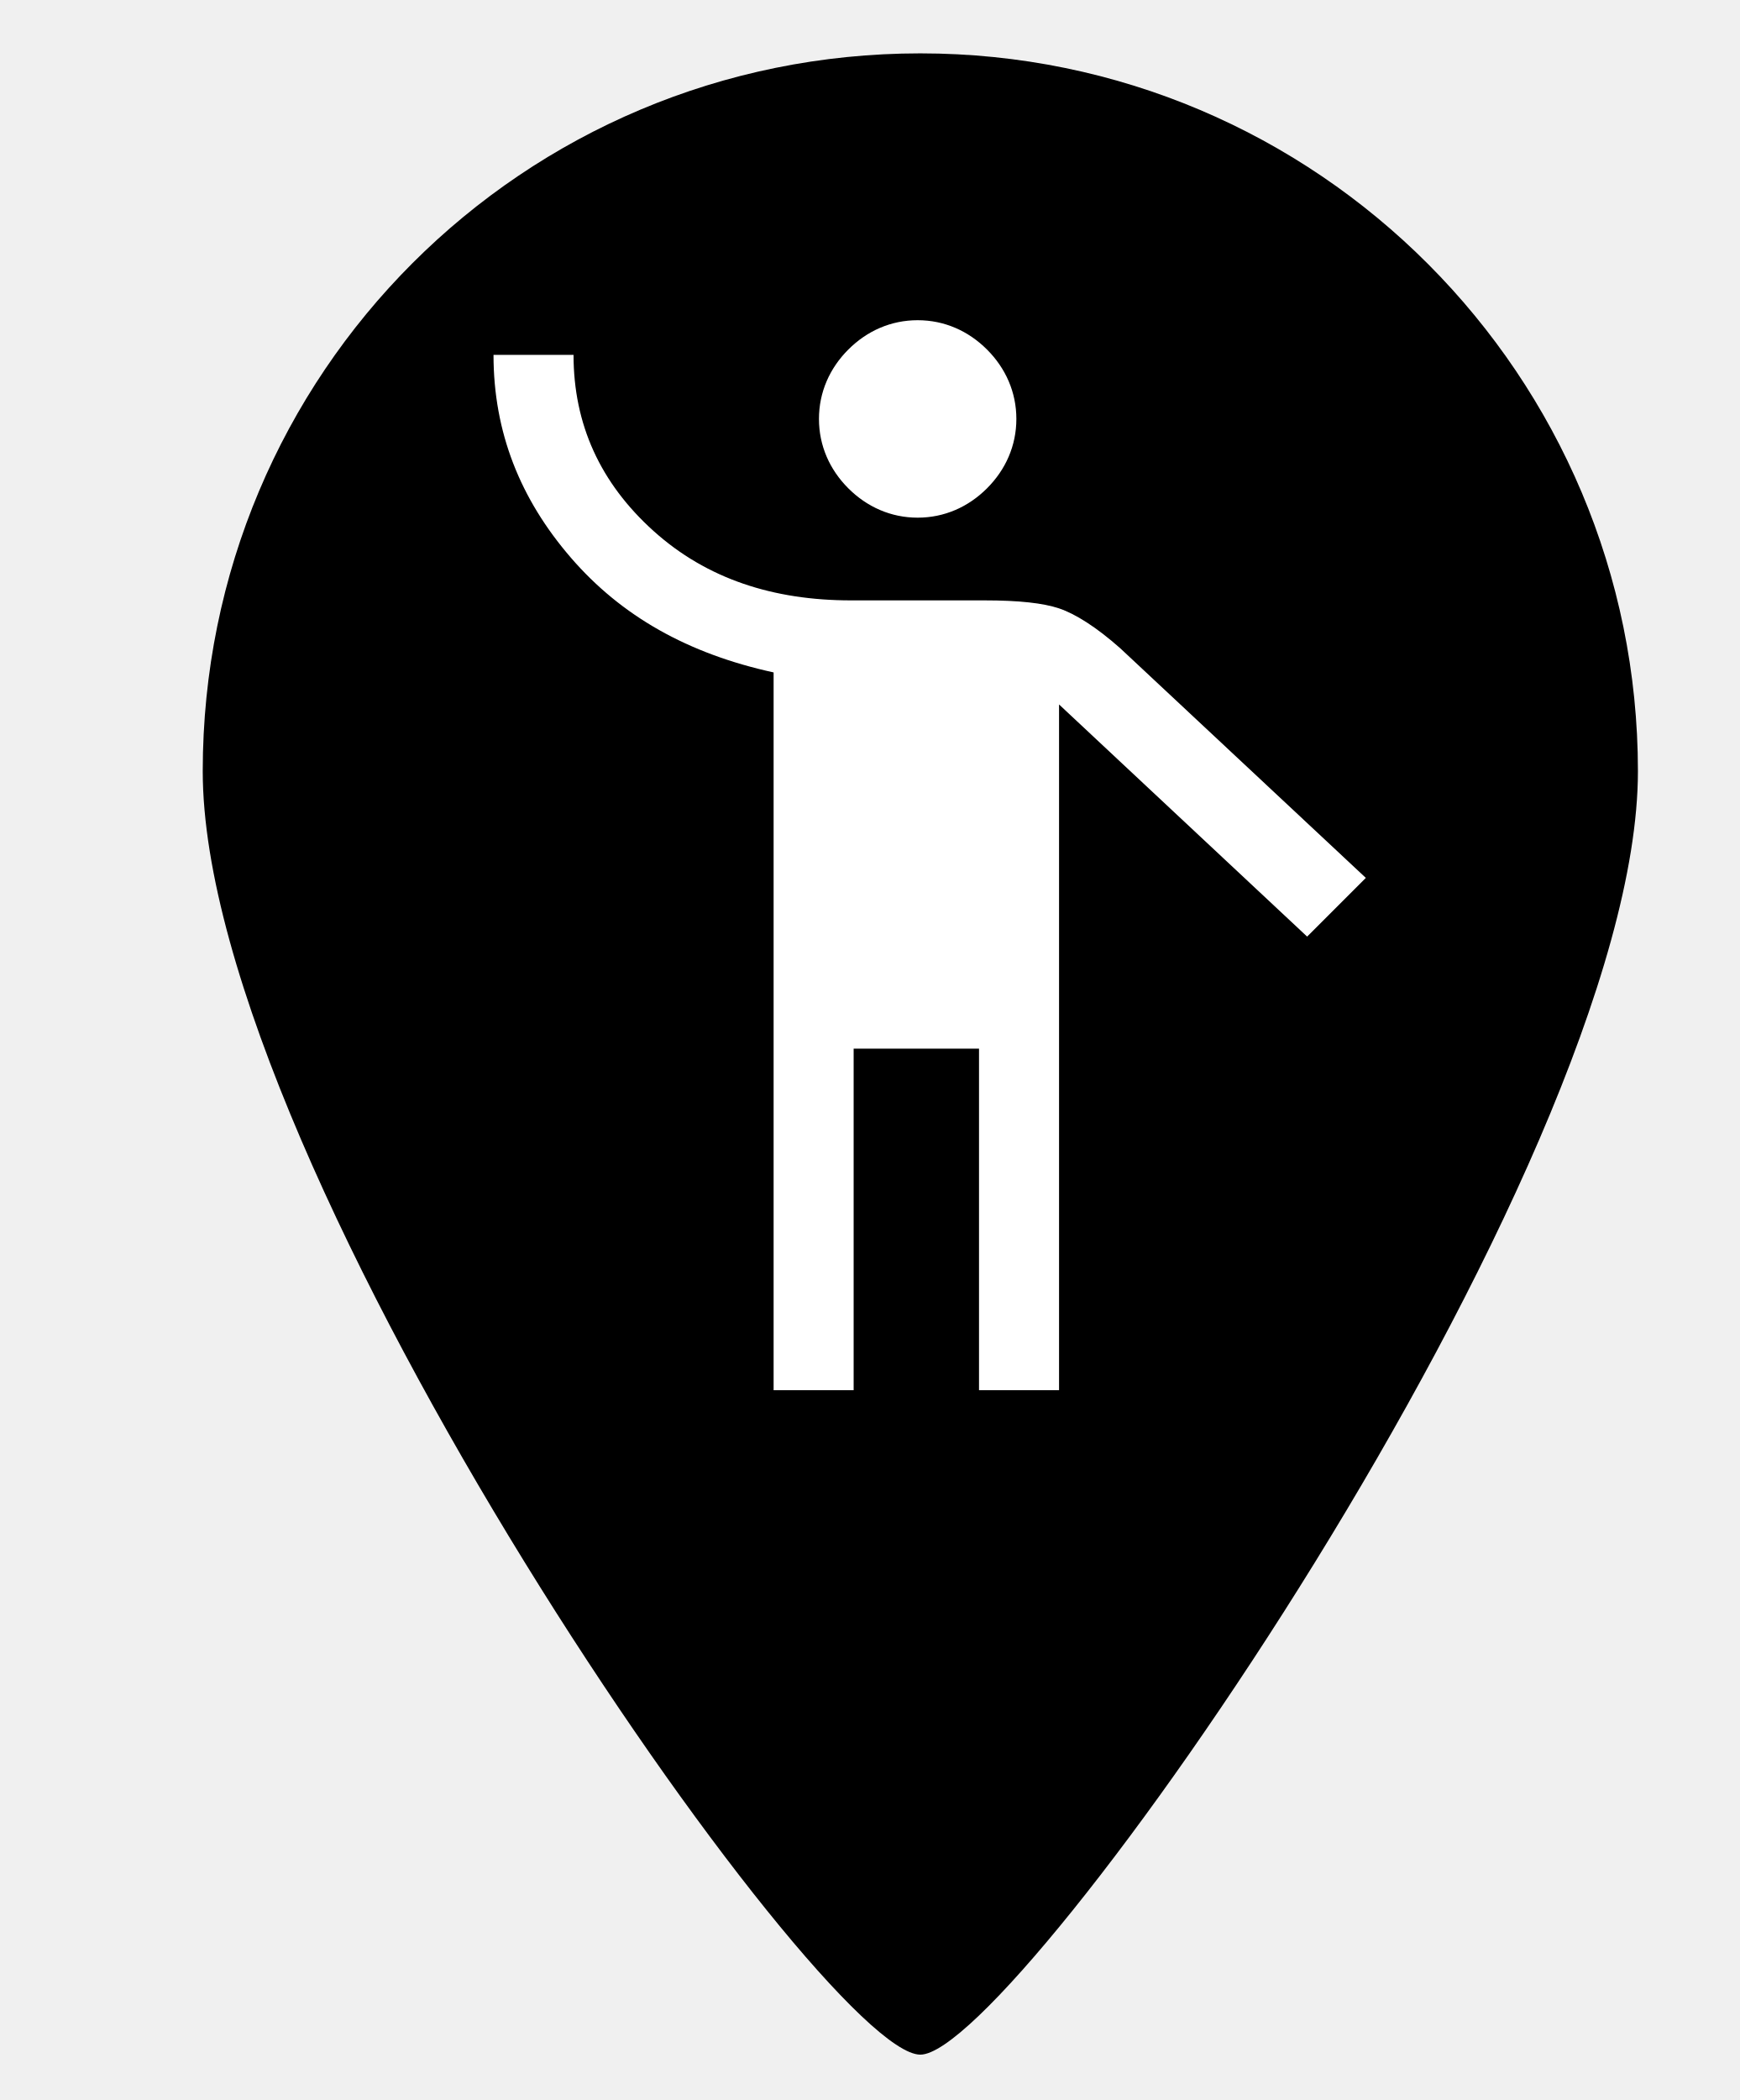
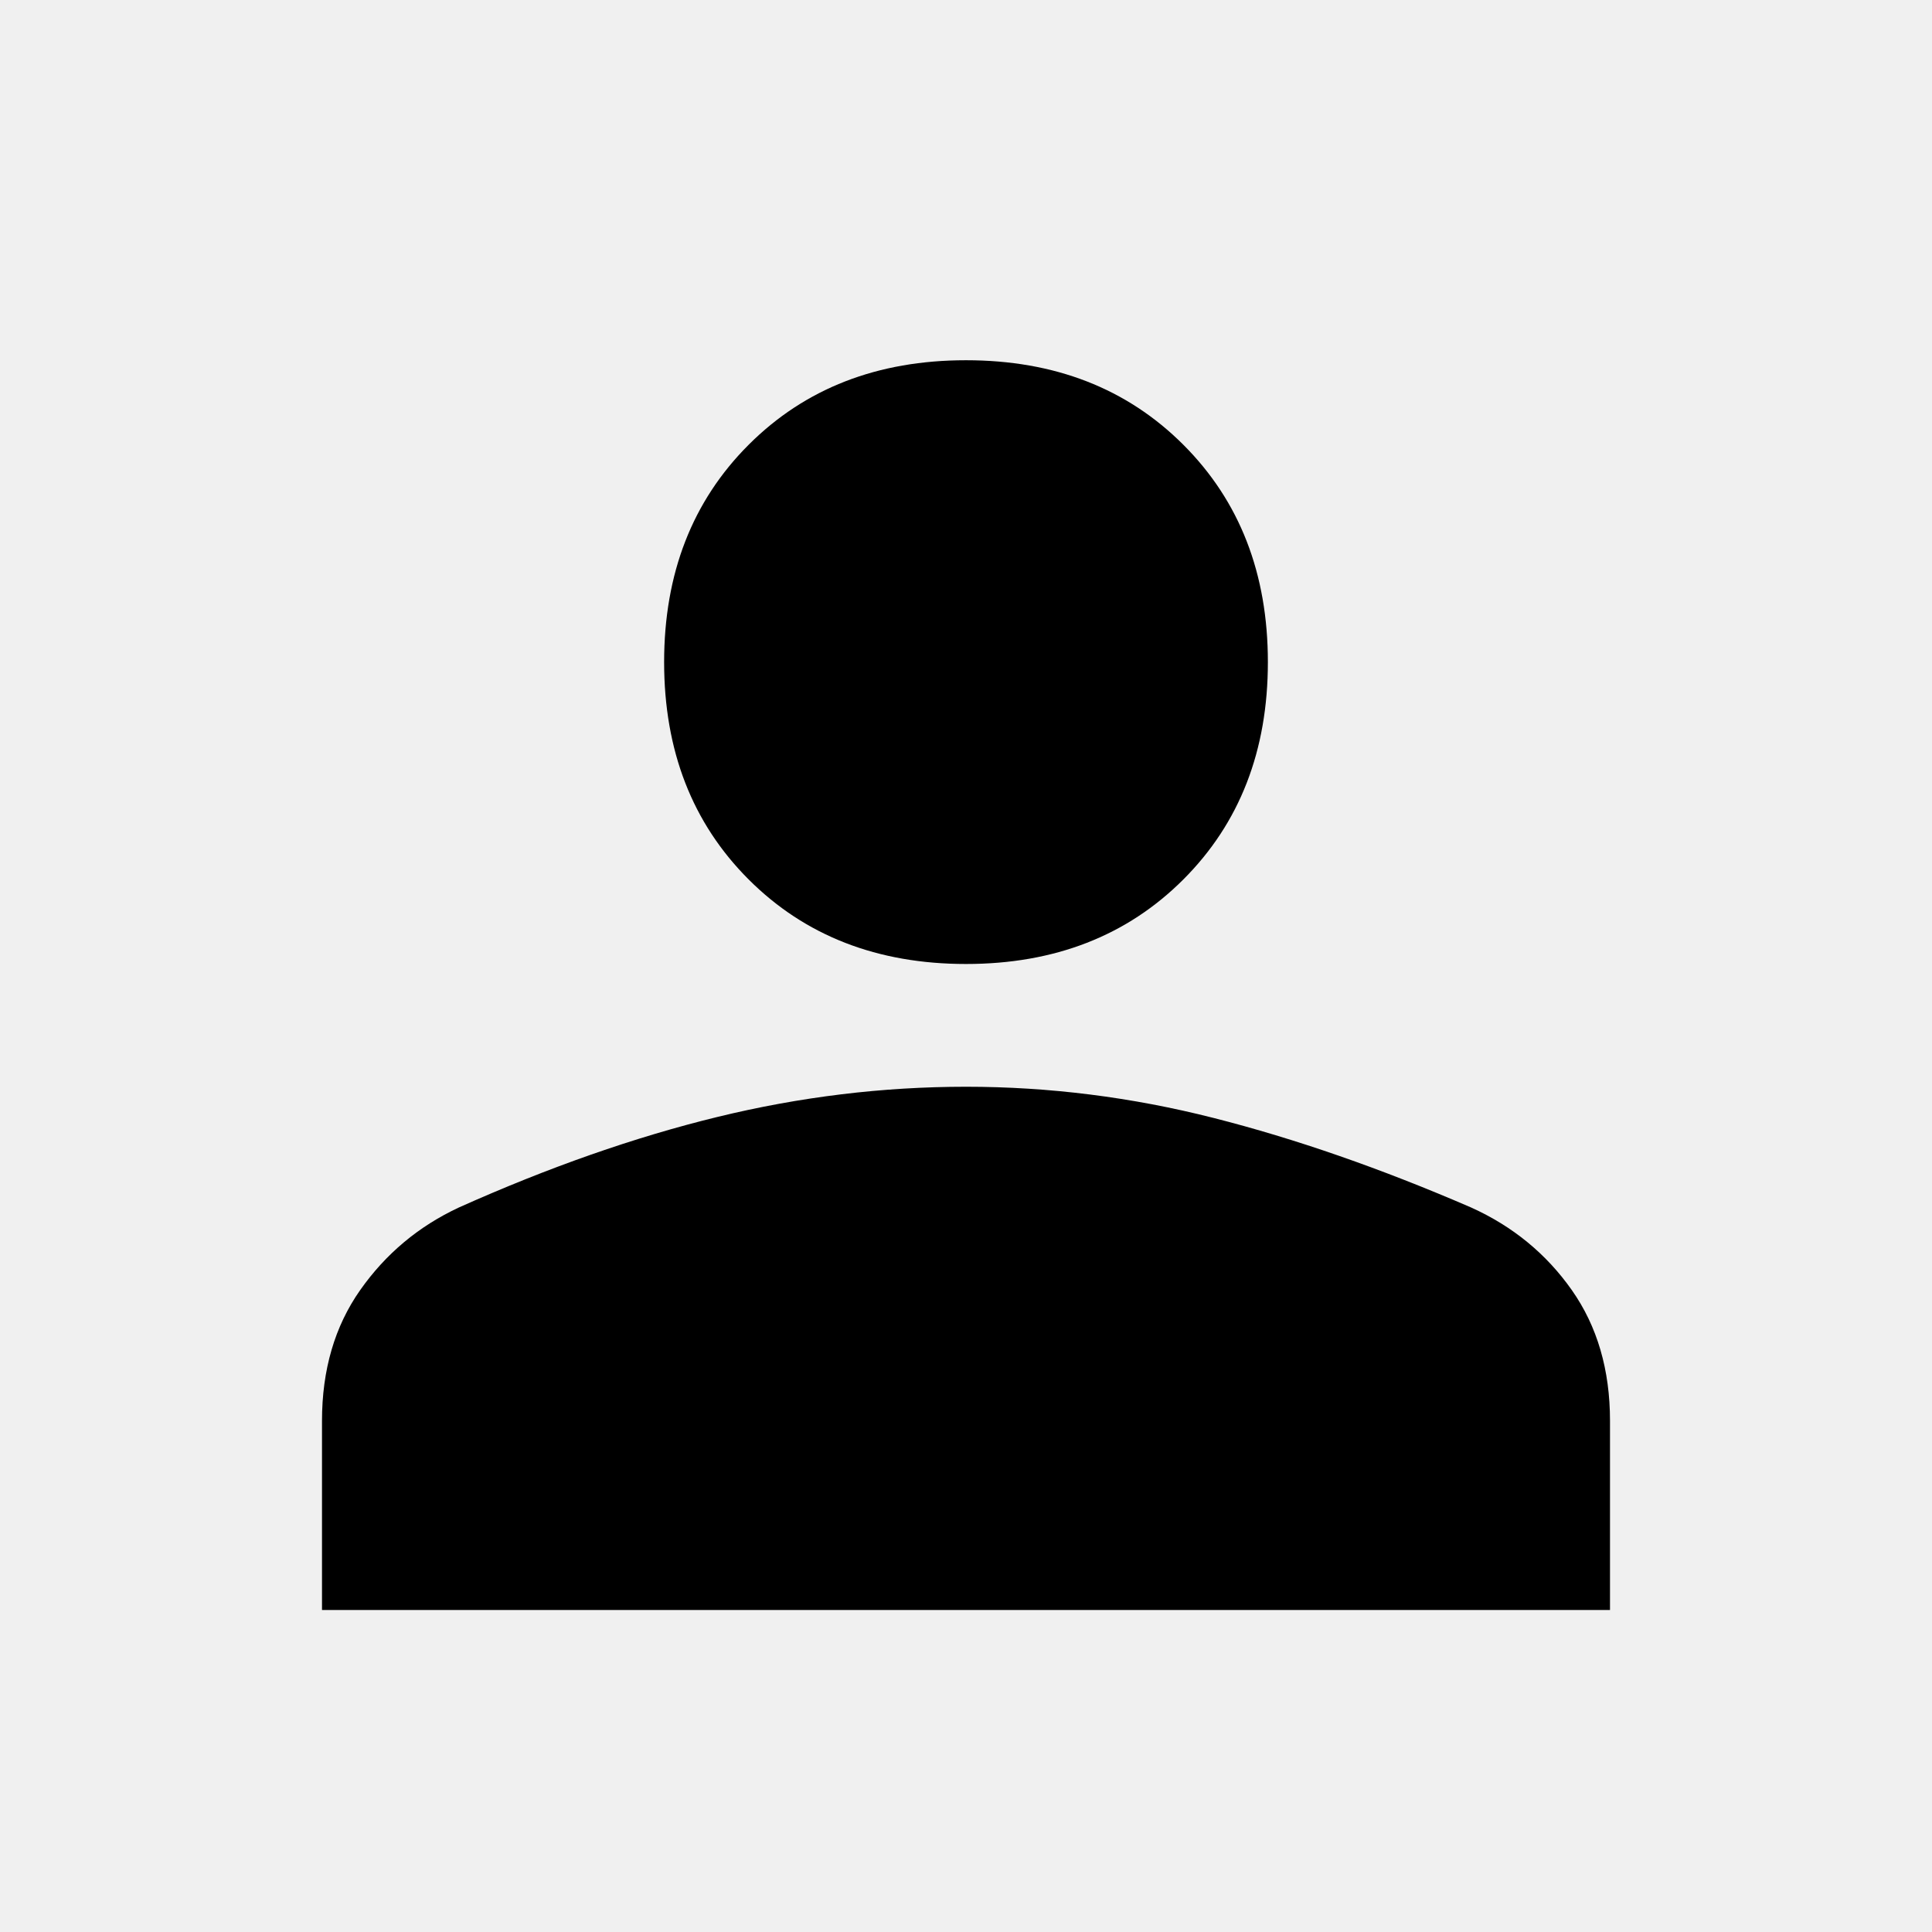
- <svg xmlns="http://www.w3.org/2000/svg" version="1.1" id="Layer_1" x="0px" y="0px" viewBox="0 0 65.2 78.7" style="enable-background:new 0 0 65.2 78.7;" xml:space="preserve">
-   <style type="text/css">
- 	.st0{fill:#FFFFFF;}
- </style>
-   <path d="M61.4,28.9C61.4,43.8,38.1,77,34.5,77C30.8,77,7.6,43.8,7.6,28.9s12-26.9,26.9-26.9S61.4,14.1,61.4,28.9z" />
-   <path class="st0" d="M29,52.1V25.2c-3.2-0.7-5.7-2.1-7.6-4.3s-2.9-4.7-2.9-7.6h3c0,2.6,1,4.8,3,6.6s4.5,2.6,7.4,2.6h5  c1.3,0,2.2,0.1,2.8,0.3c0.6,0.2,1.4,0.7,2.3,1.5l9.2,8.6l-2.2,2.2l-9.3-8.7v25.7h-3V39.3H32v12.8H29z M34.4,19.4  c-1,0-1.9-0.4-2.6-1.1c-0.7-0.7-1.1-1.6-1.1-2.6c0-1,0.4-1.9,1.1-2.6c0.7-0.7,1.6-1.1,2.6-1.1c1,0,1.9,0.4,2.6,1.1  c0.7,0.7,1.1,1.6,1.1,2.6c0,1-0.4,1.9-1.1,2.6C36.3,19,35.4,19.4,34.4,19.4z" />
+ <svg xmlns="http://www.w3.org/2000/svg" height="48" viewBox="0 96 960 960" width="48">
+   <path d="M480 575q-66 0-108-42t-42-108q0-66 42-108t108-42q66 0 108 42t42 108q0 66-42 108t-108 42ZM160 896v-94q0-38 19-65t49-41q67-30 128.5-45T480 636q62 0 123 15.5T731 696q31 14 50 41t19 65v94H160Z" />
</svg>
